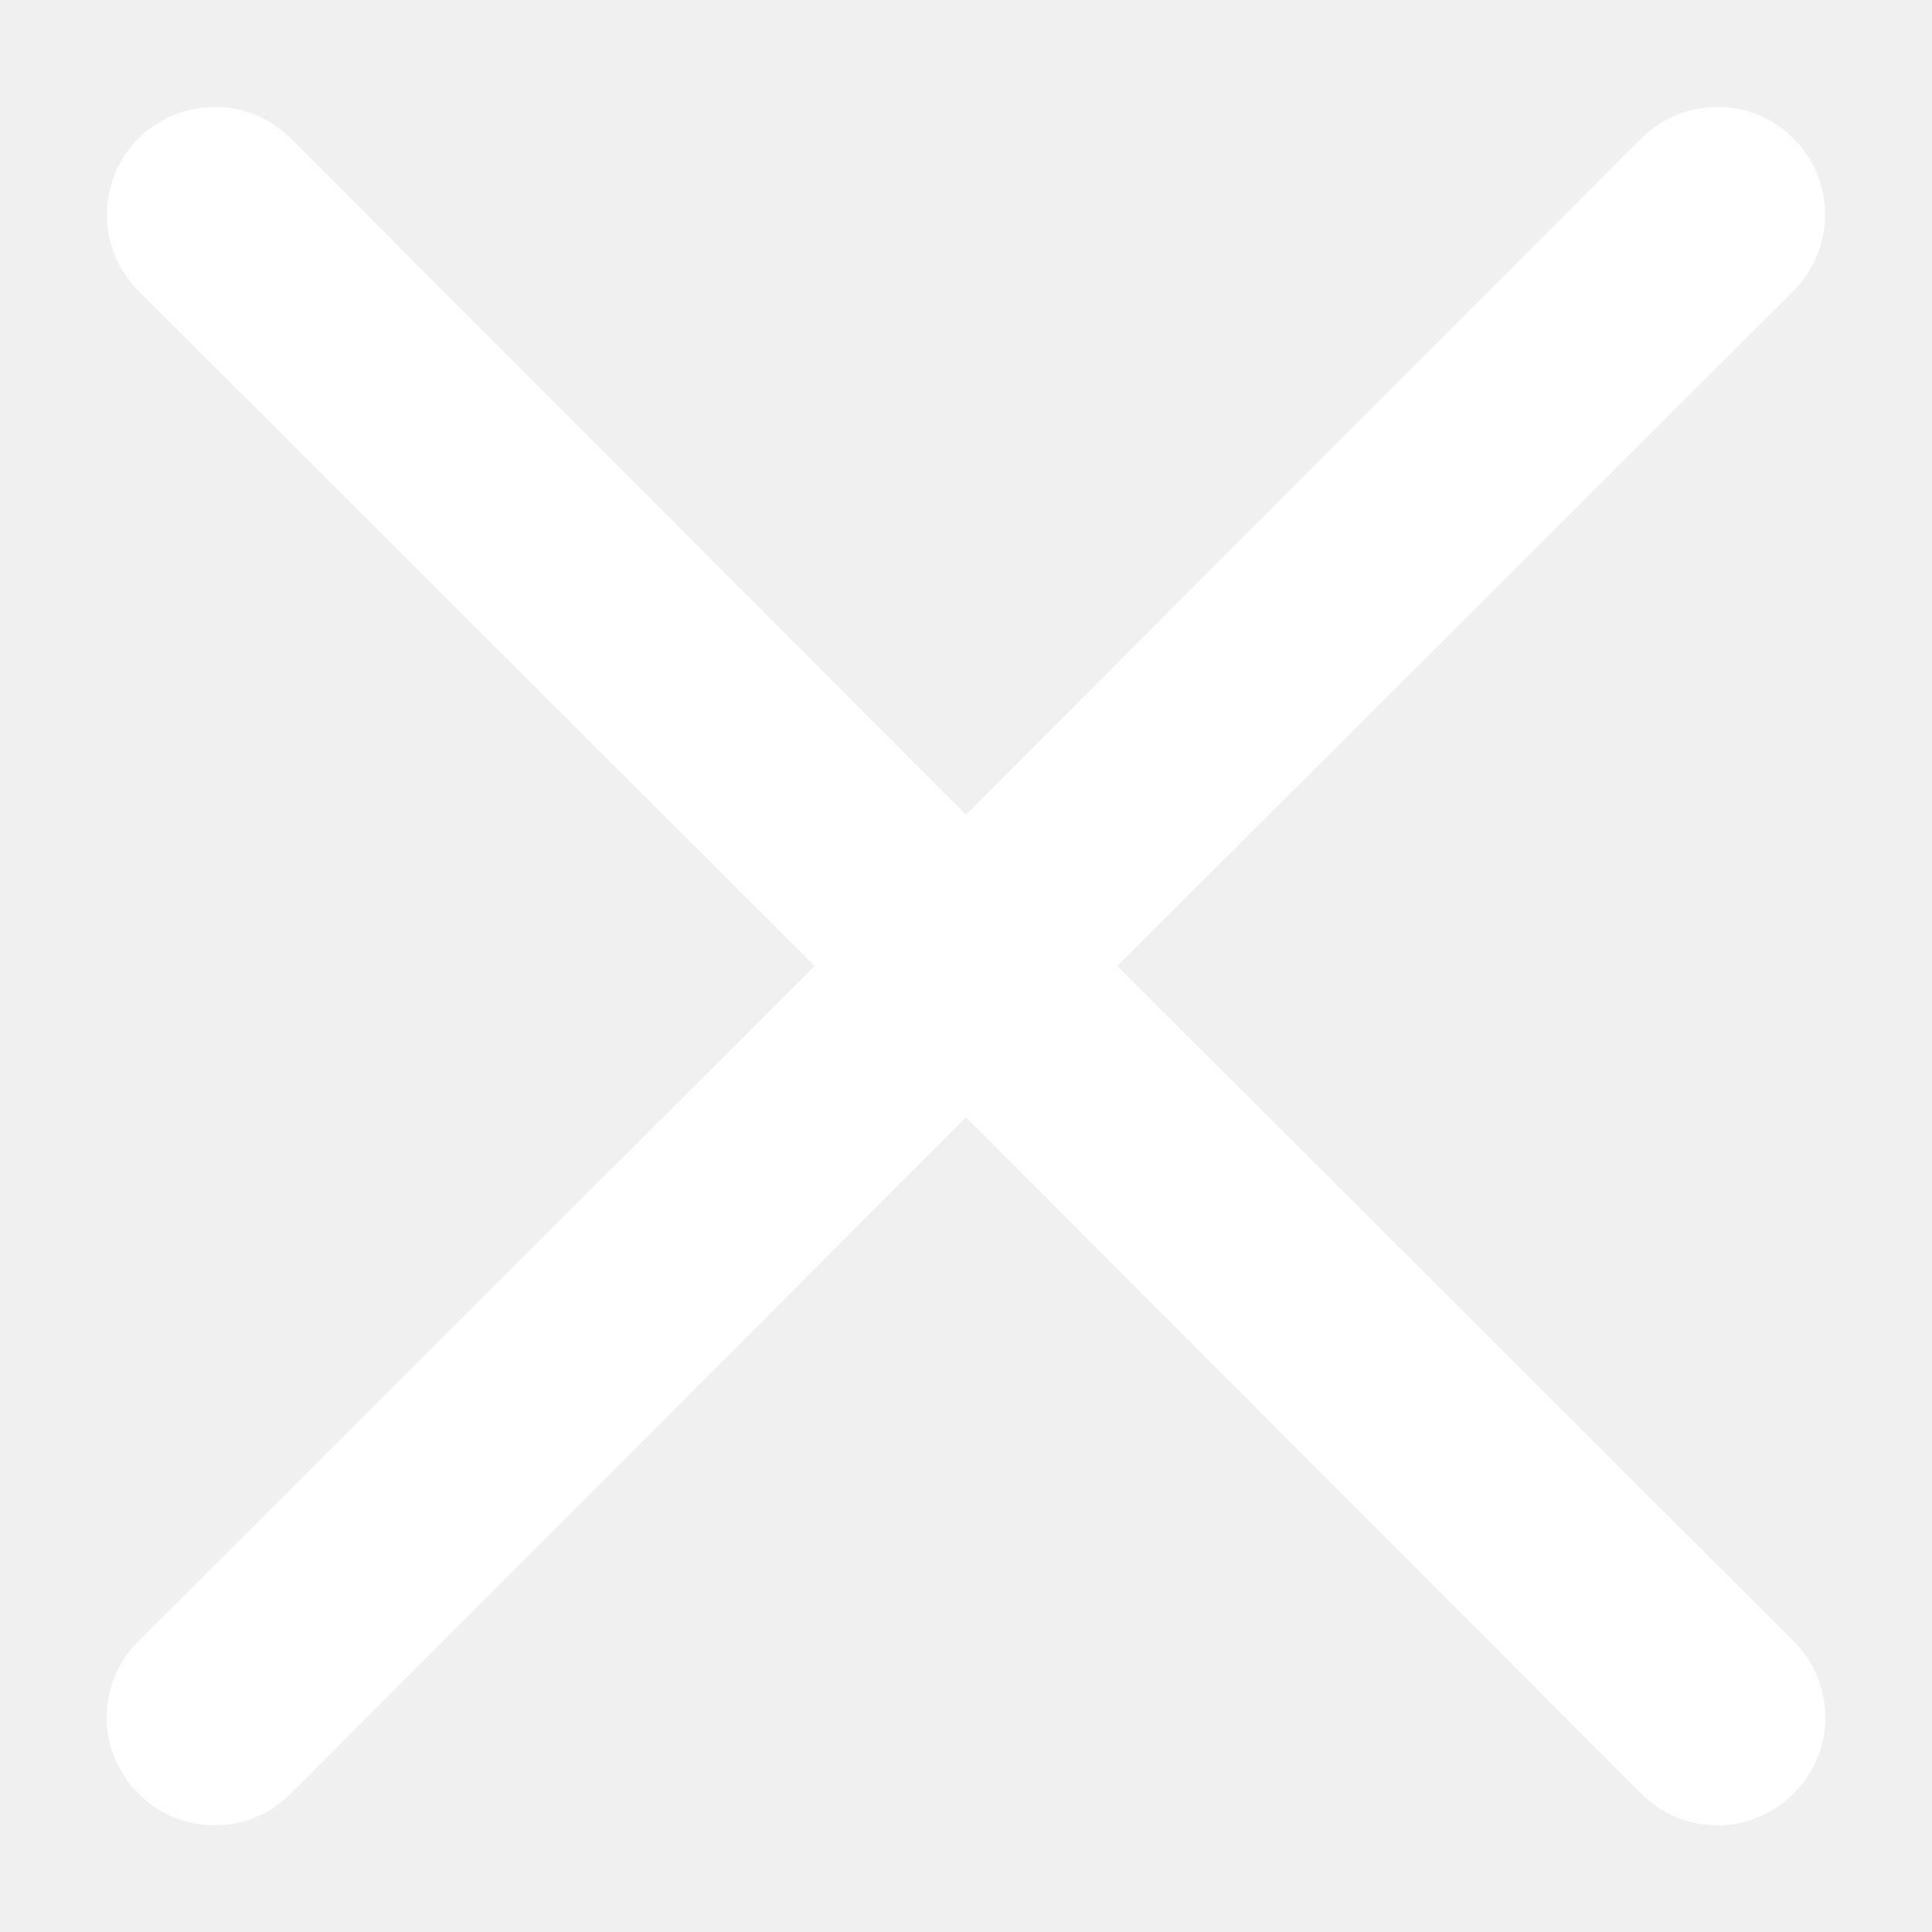
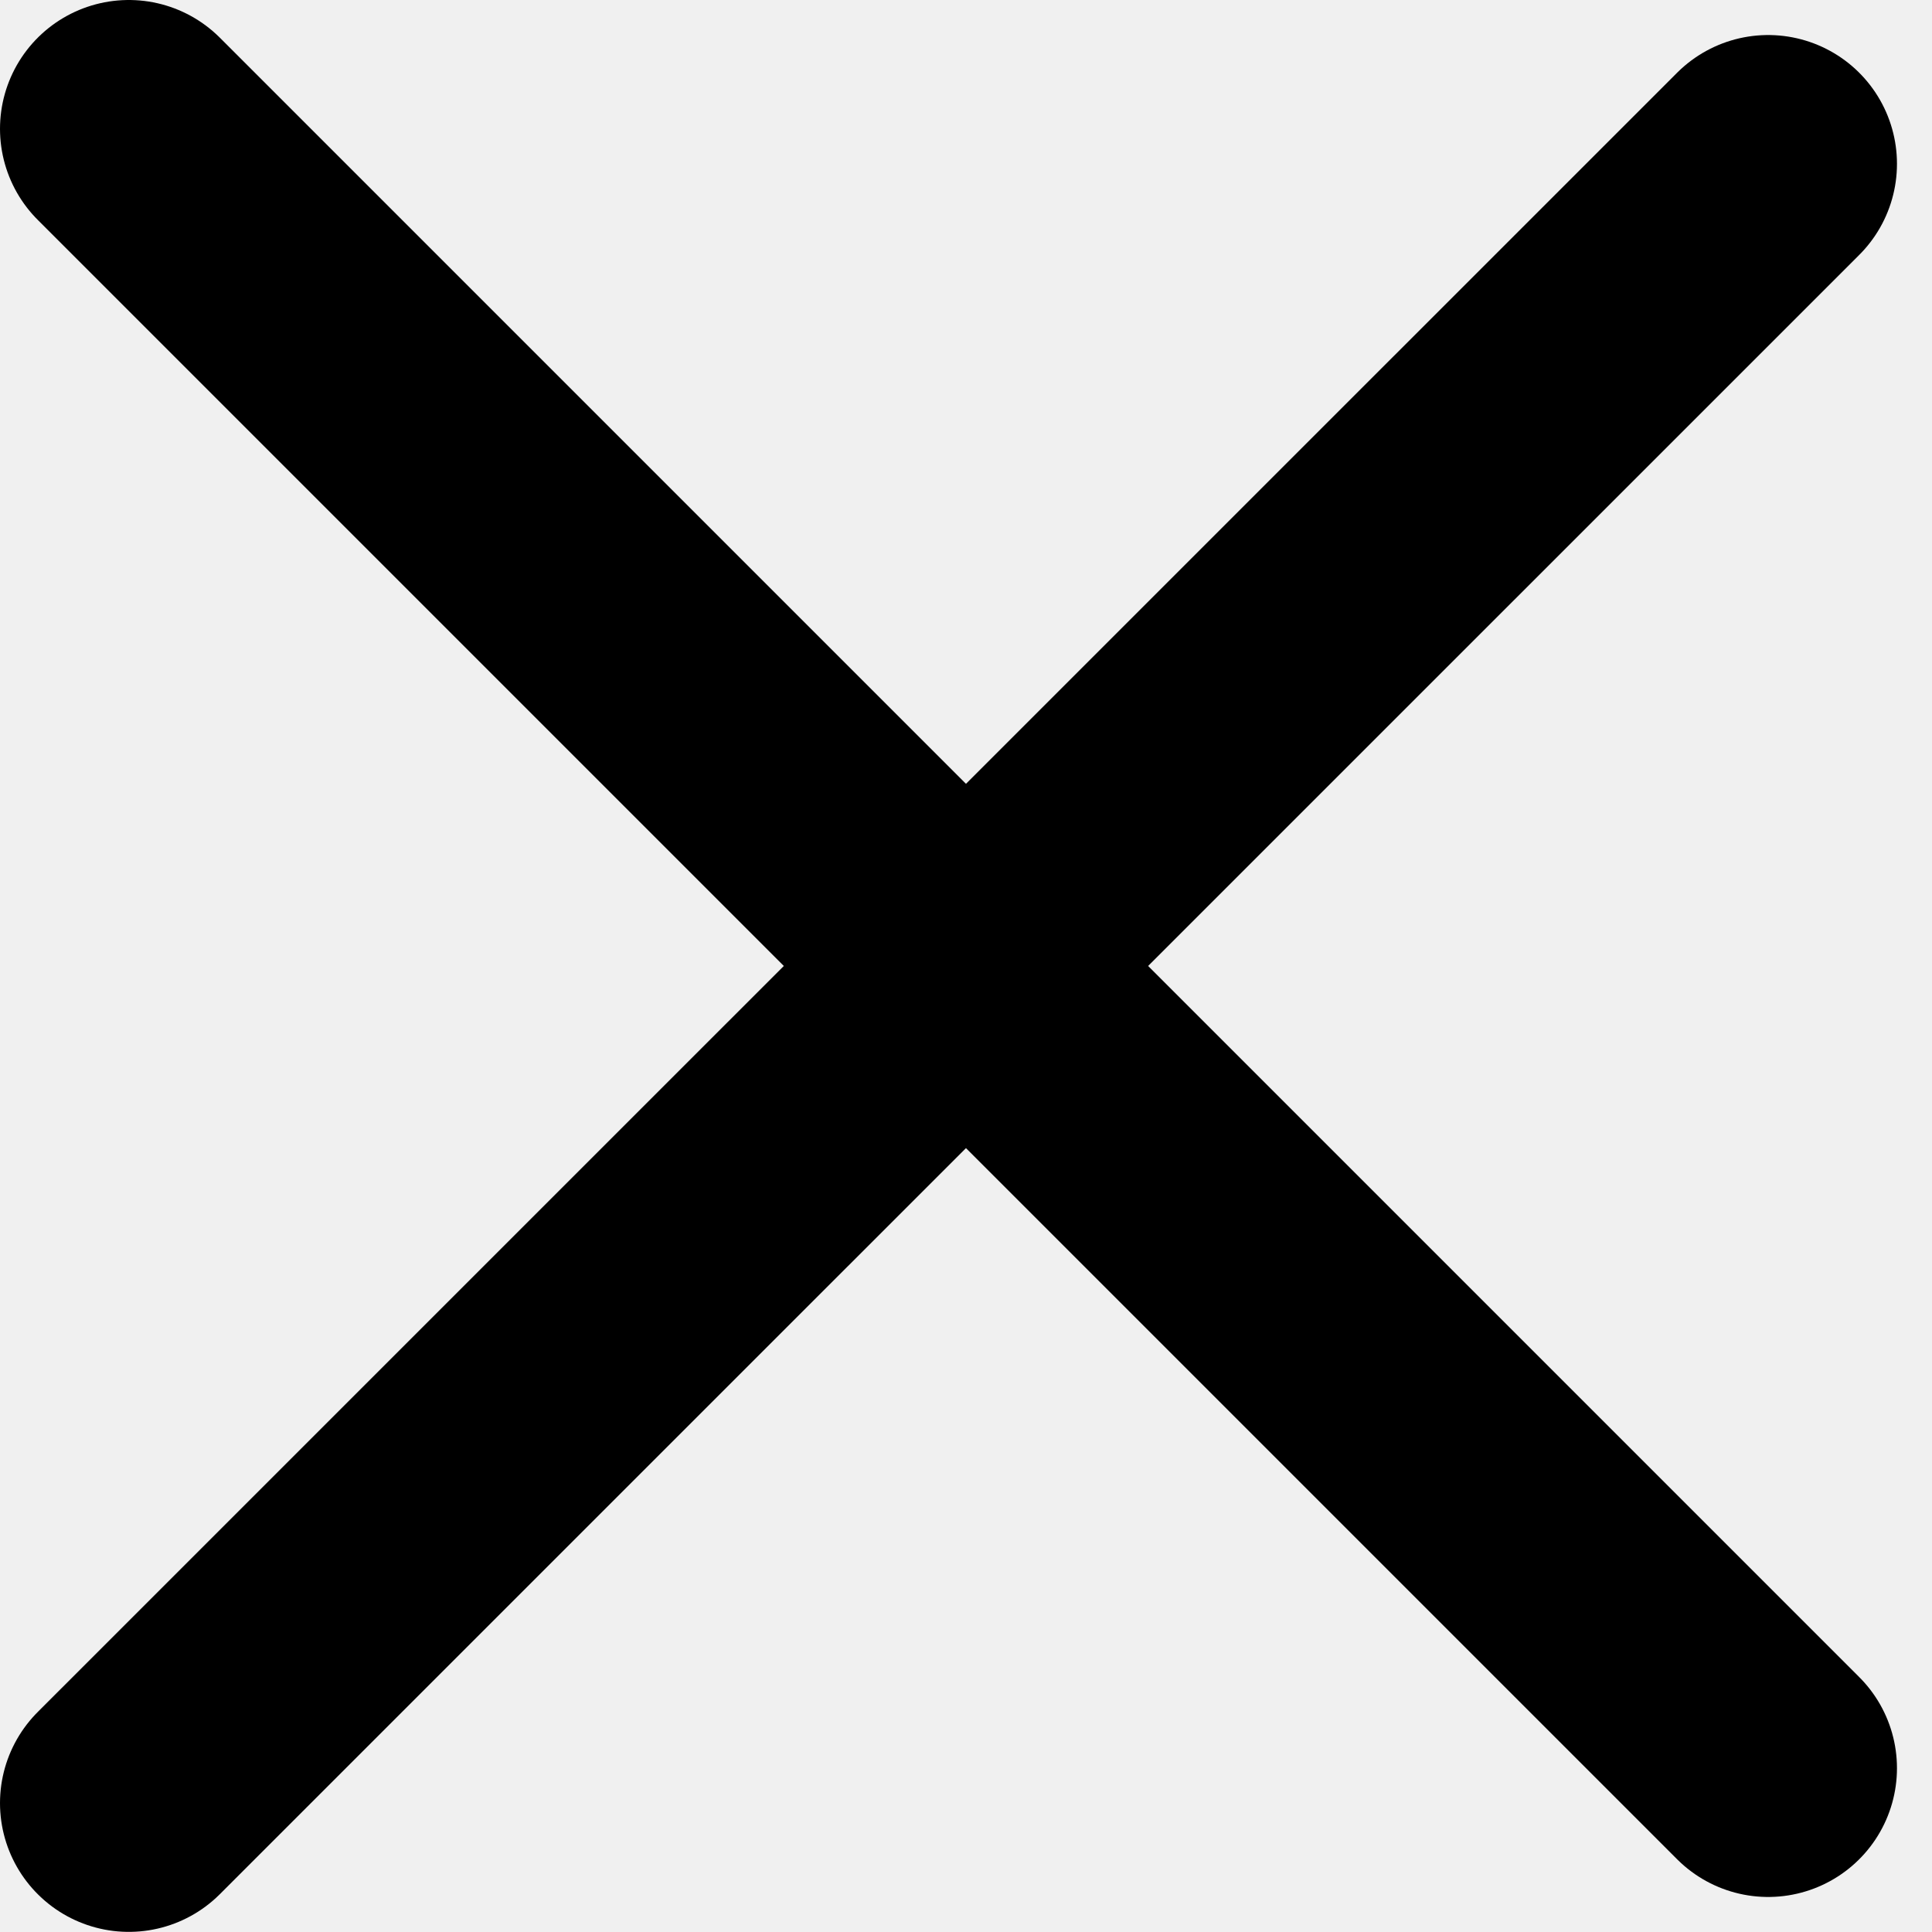
- <svg xmlns="http://www.w3.org/2000/svg" width="18" height="18" viewBox="0 0 18 18" fill="#FFF">
-   <path d="M10.41 9L16.71 2.71C16.898 2.522 17.004 2.266 17.004 2C17.004 1.734 16.898 1.478 16.71 1.29C16.522 1.102 16.266 0.996 16 0.996C15.734 0.996 15.478 1.102 15.29 1.29L9 7.59L2.71 1.29C2.522 1.102 2.266 0.996 2 0.996C1.734 0.996 1.478 1.102 1.29 1.29C1.102 1.478 0.996 1.734 0.996 2C0.996 2.266 1.102 2.522 1.29 2.71L7.59 9L1.29 15.29C1.196 15.383 1.122 15.494 1.071 15.615C1.02 15.737 0.994 15.868 0.994 16C0.994 16.132 1.02 16.263 1.071 16.385C1.122 16.506 1.196 16.617 1.29 16.71C1.383 16.804 1.494 16.878 1.615 16.929C1.737 16.98 1.868 17.006 2 17.006C2.132 17.006 2.263 16.98 2.385 16.929C2.506 16.878 2.617 16.804 2.71 16.71L9 10.41L15.29 16.71C15.383 16.804 15.493 16.878 15.615 16.929C15.737 16.98 15.868 17.006 16 17.006C16.132 17.006 16.263 16.98 16.384 16.929C16.506 16.878 16.617 16.804 16.71 16.71C16.804 16.617 16.878 16.506 16.929 16.385C16.98 16.263 17.006 16.132 17.006 16C17.006 15.868 16.98 15.737 16.929 15.615C16.878 15.494 16.804 15.383 16.71 15.29L10.41 9Z" fill="#FFFFFF" />
+ <svg xmlns="http://www.w3.org/2000/svg" width="15" height="15" viewBox="0 0 15 15" fill="none">
+   <path d="M1 13.999L13.728 1.272" stroke="black" stroke-width="2" stroke-linecap="round" stroke-linejoin="round" />
+   <path d="M1 1L13.728 13.728" stroke="black" stroke-width="2" stroke-linecap="round" stroke-linejoin="round" />
</svg>
